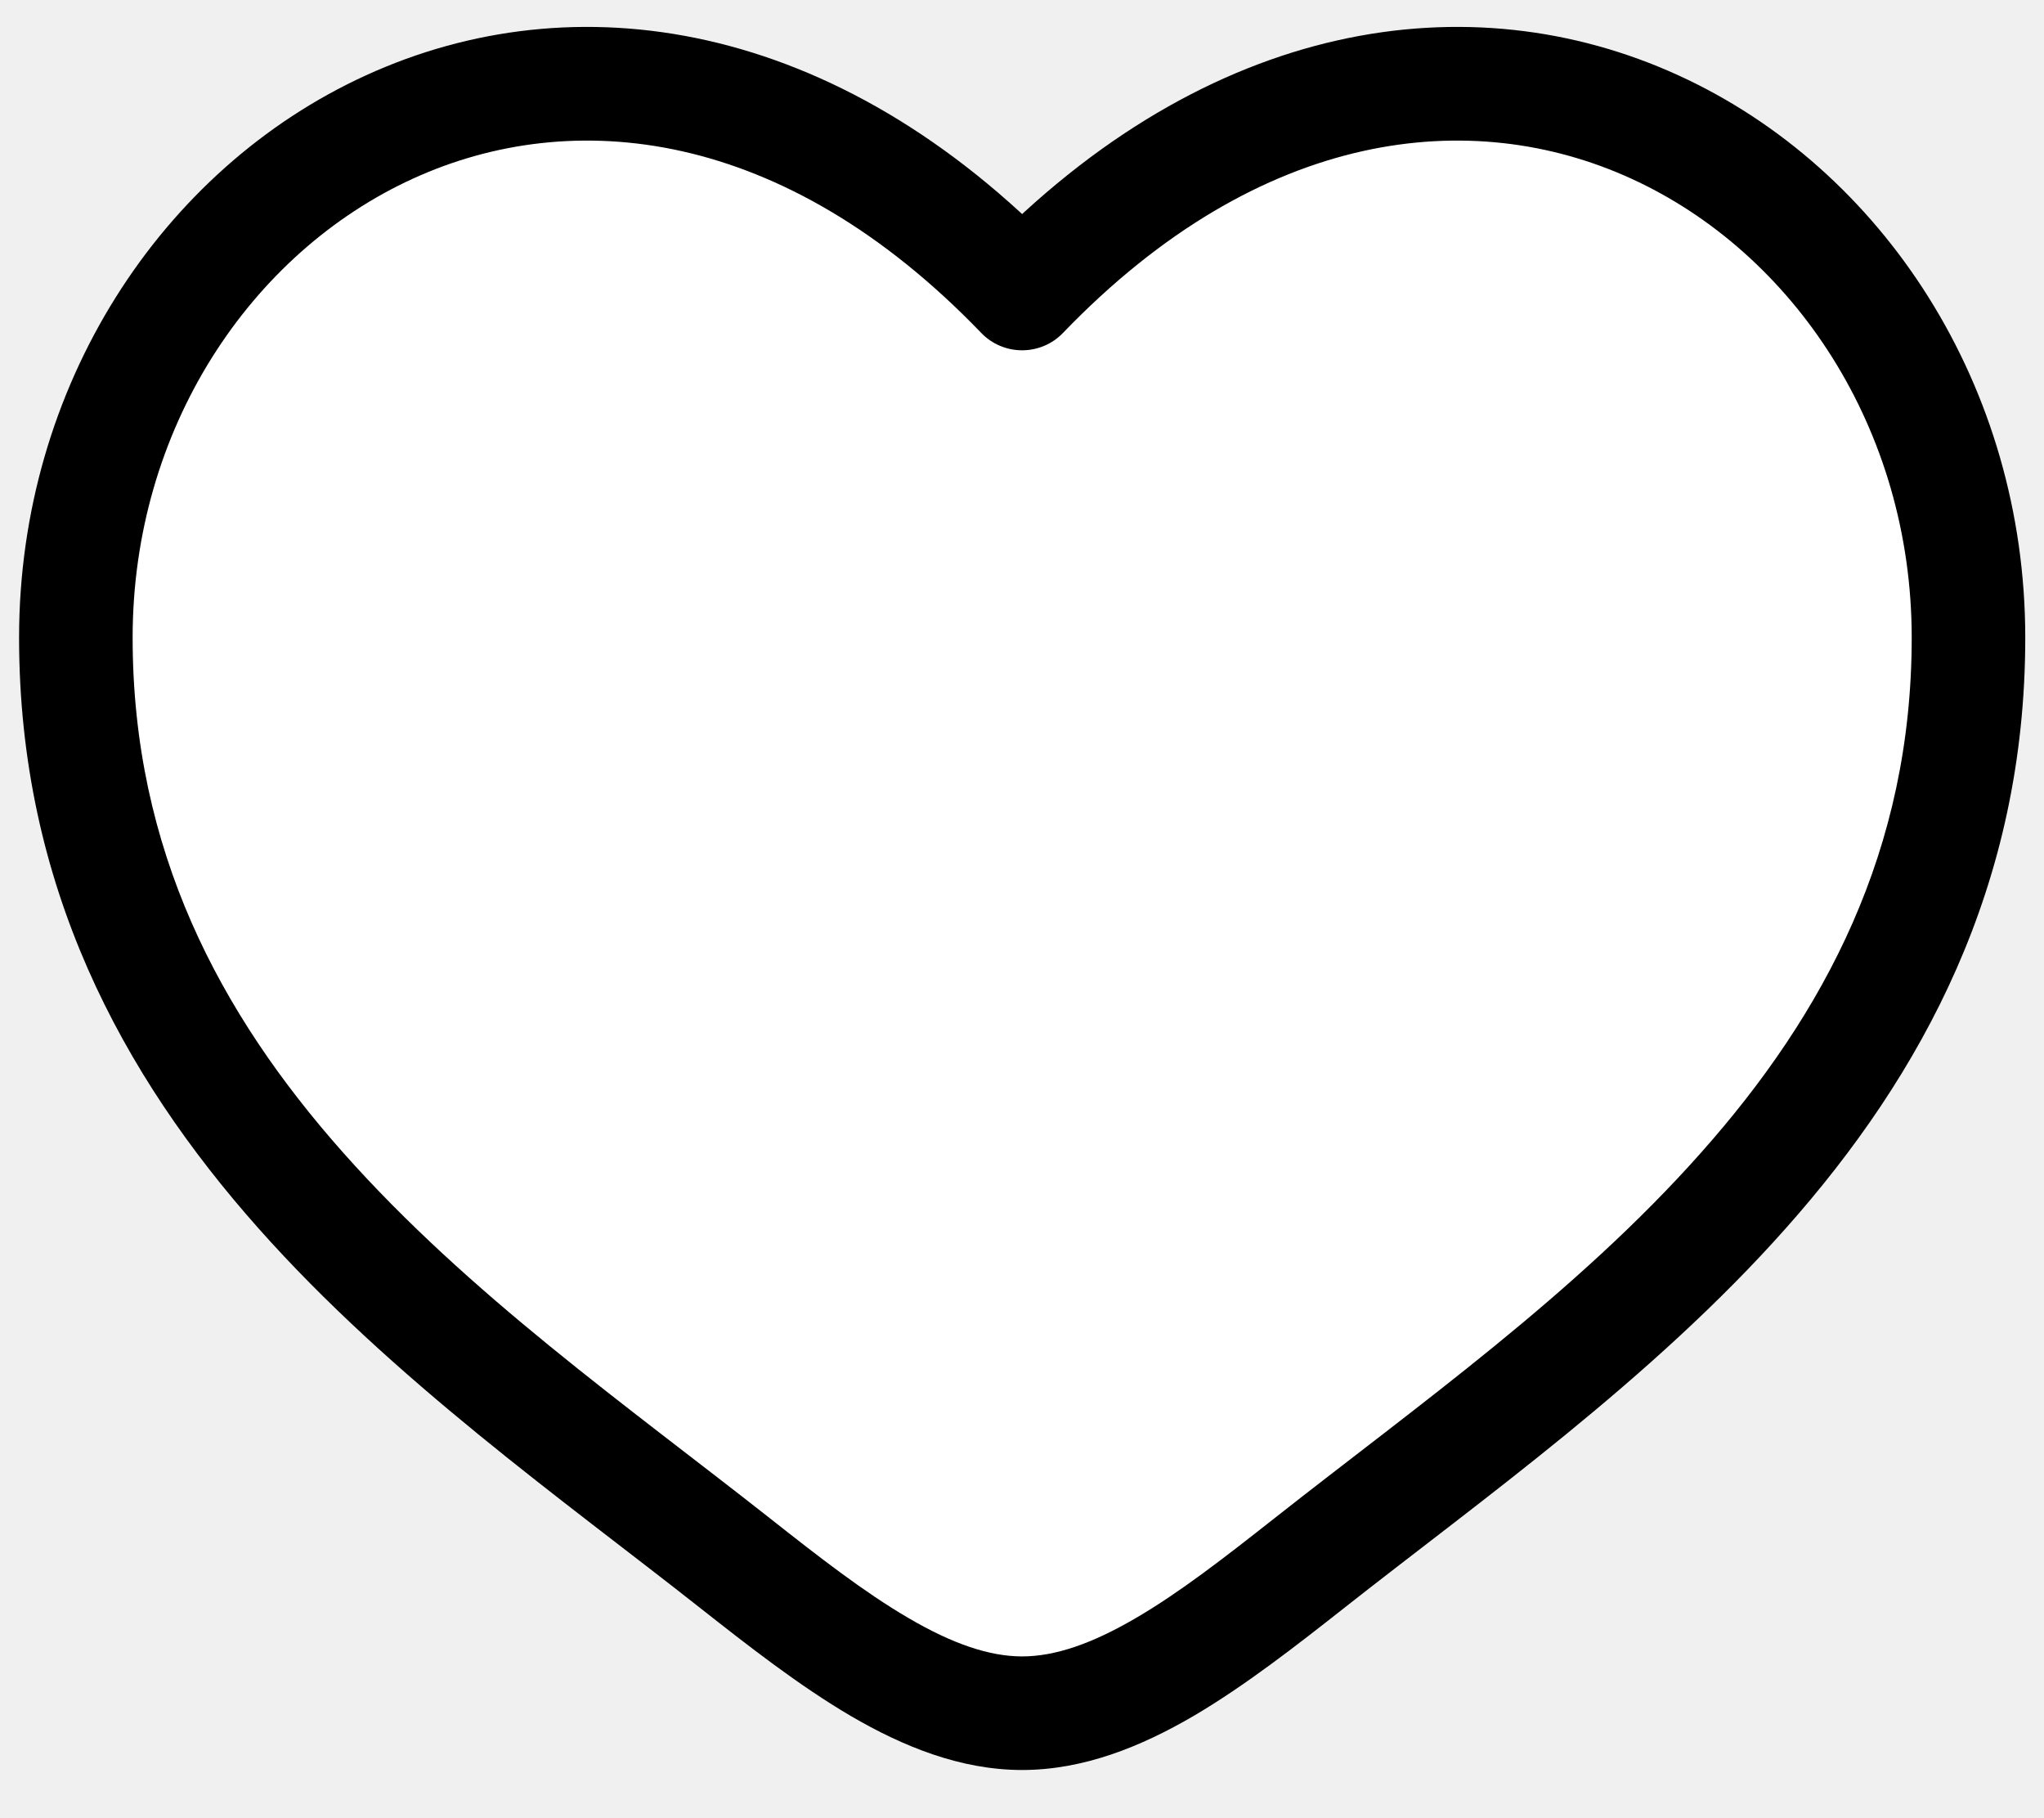
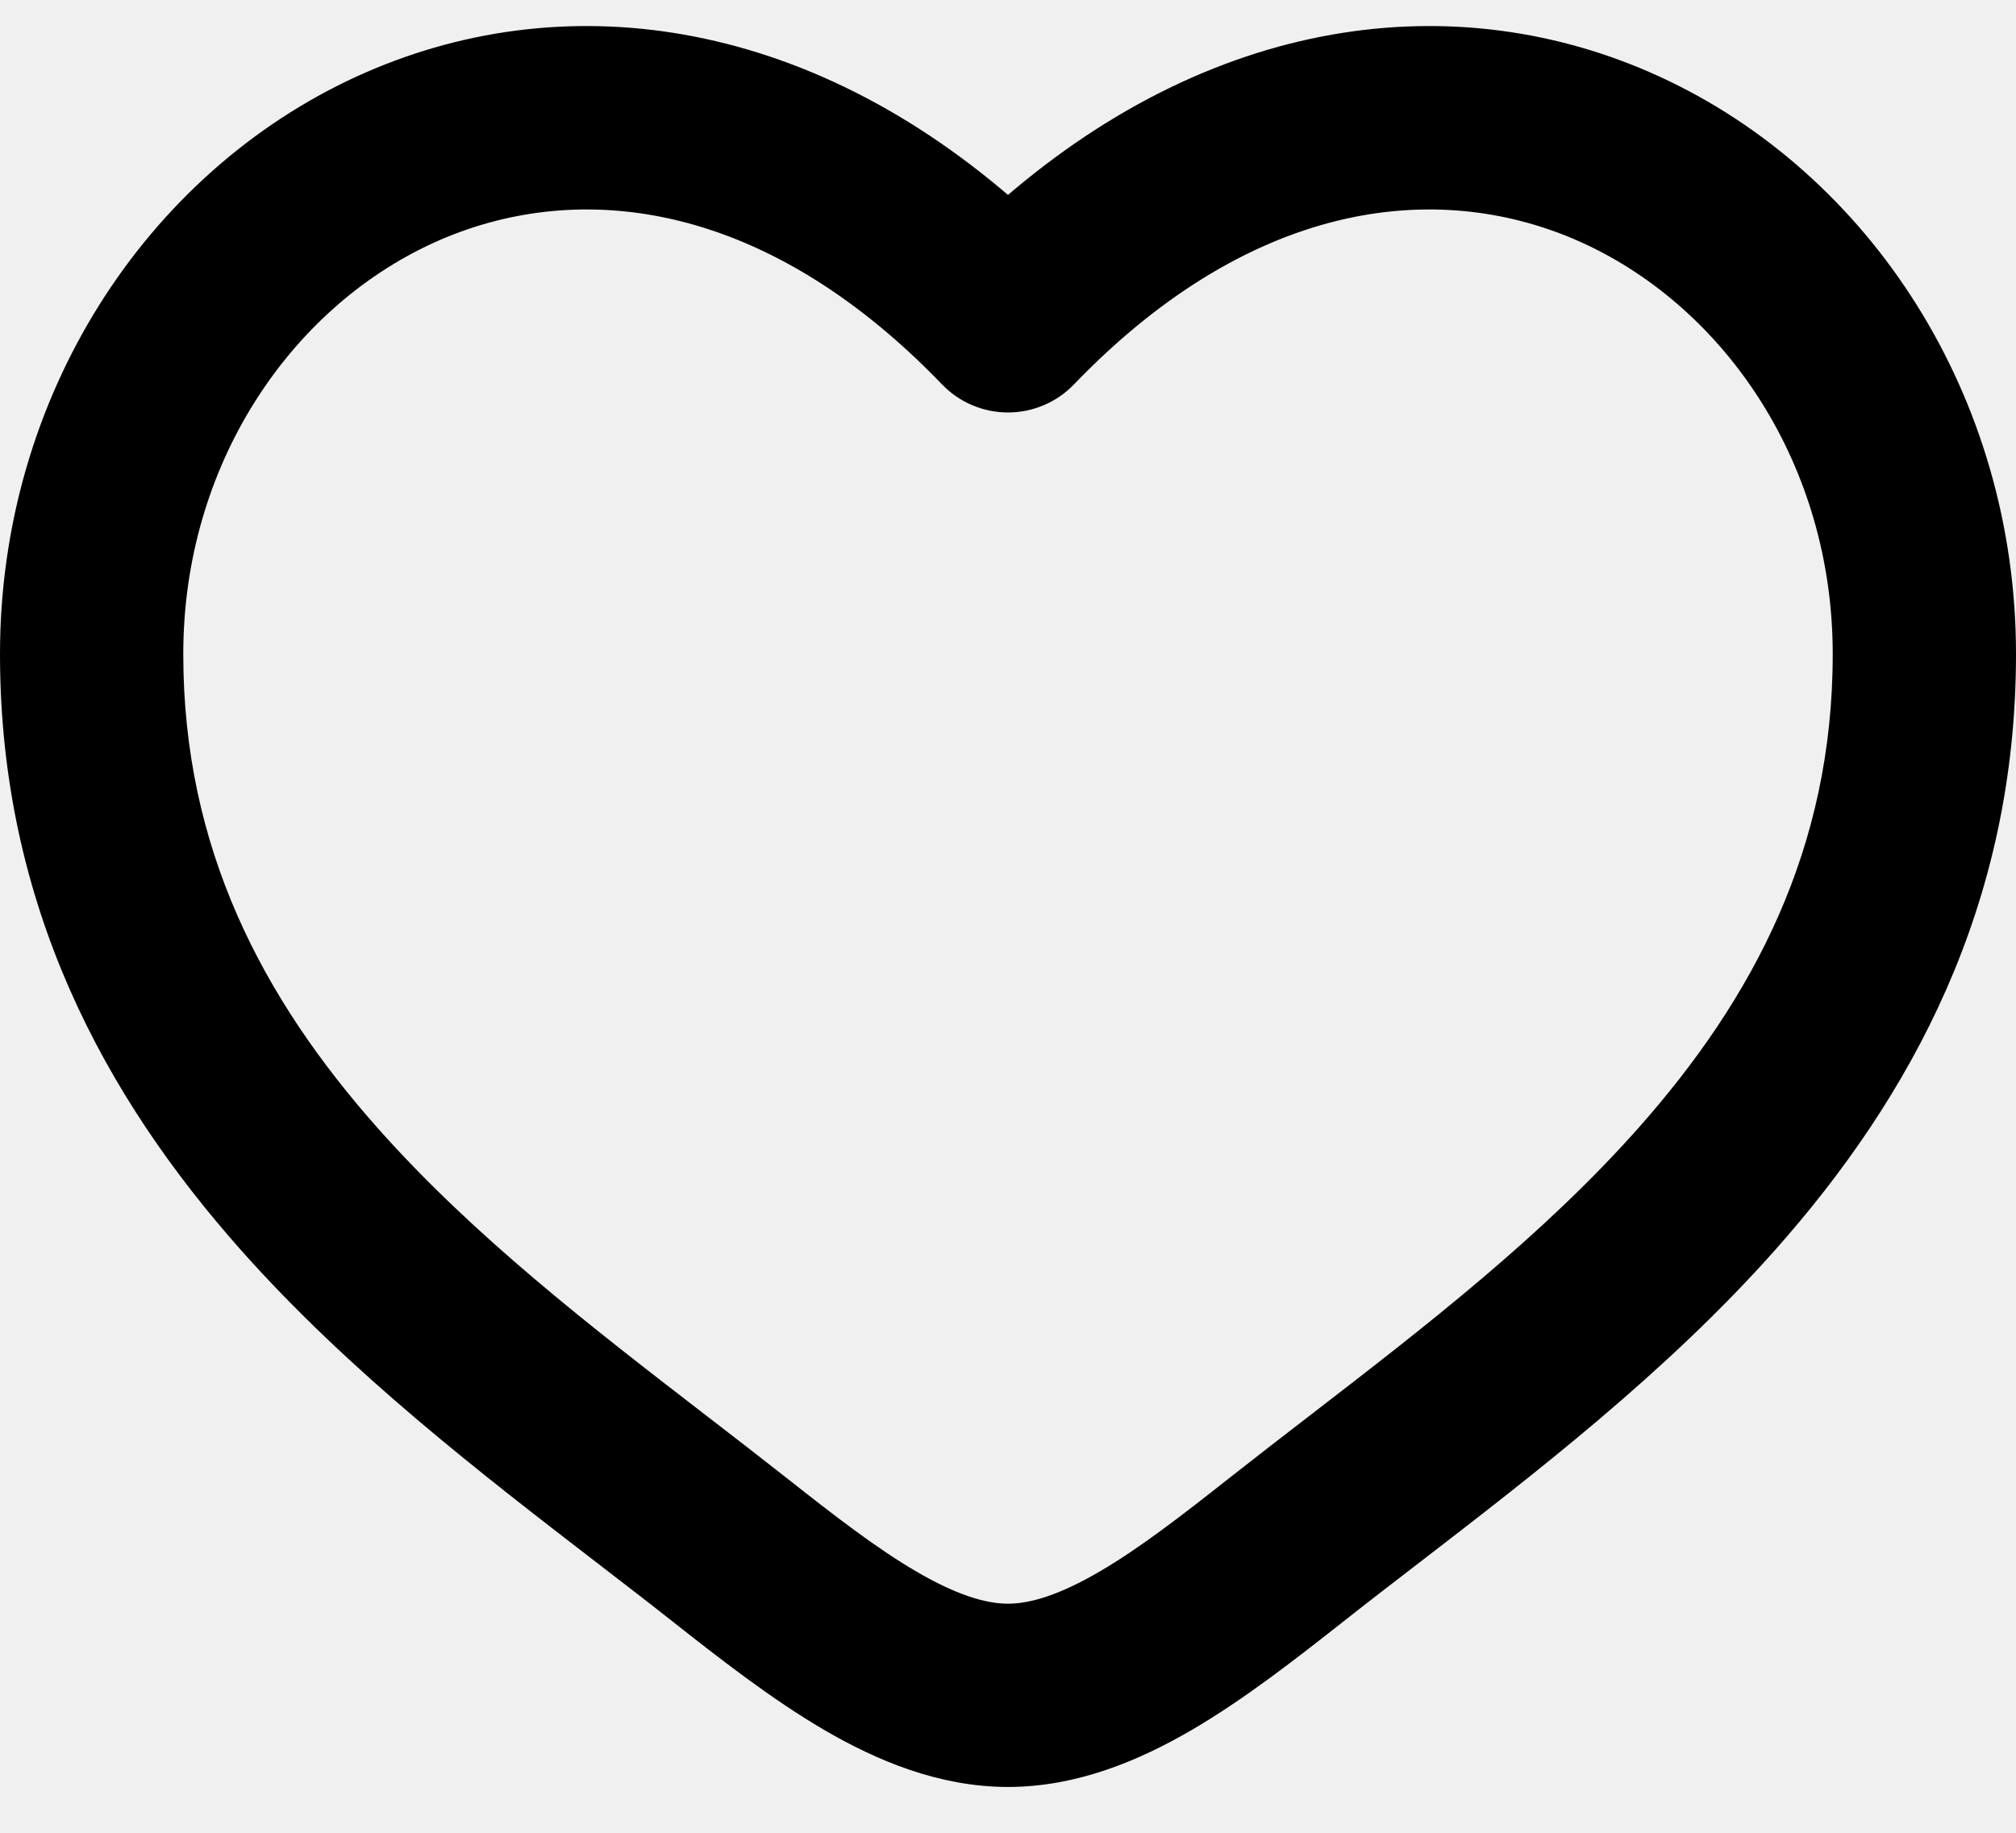
- <svg xmlns="http://www.w3.org/2000/svg" width="18" height="16" viewBox="0 0 18 16" fill="none">
-   <path d="M0.668 5.614C0.668 9.667 4.017 11.826 6.469 13.759C7.335 14.441 8.168 15.083 9.001 15.083C9.835 15.083 10.668 14.441 11.533 13.759C13.985 11.826 17.335 9.667 17.335 5.614C17.335 1.562 12.751 -1.312 9.001 2.584C5.251 -1.312 0.668 1.562 0.668 5.614Z" fill="white" />
-   <path d="M9.001 2.584L8.641 2.931C8.735 3.029 8.865 3.084 9.001 3.084C9.137 3.084 9.267 3.029 9.361 2.931L9.001 2.584ZM6.779 13.366C5.523 12.377 4.128 11.394 3.023 10.149C1.935 8.924 1.168 7.484 1.168 5.614H0.168C0.168 7.797 1.076 9.463 2.275 10.813C3.458 12.145 4.964 13.209 6.16 14.152L6.779 13.366ZM1.168 5.614C1.168 3.775 2.207 2.226 3.636 1.573C5.034 0.934 6.894 1.116 8.641 2.931L9.361 2.237C7.359 0.156 5.052 -0.174 3.221 0.664C1.42 1.487 0.168 3.401 0.168 5.614H1.168ZM6.16 14.152C6.588 14.489 7.039 14.842 7.495 15.109C7.951 15.375 8.458 15.583 9.001 15.583V14.583C8.712 14.583 8.385 14.471 8 14.245C7.614 14.02 7.216 13.711 6.779 13.366L6.16 14.152ZM11.843 14.152C13.039 13.209 14.545 12.145 15.727 10.813C16.927 9.463 17.835 7.797 17.835 5.614H16.835C16.835 7.484 16.068 8.924 14.979 10.149C13.874 11.394 12.479 12.377 11.224 13.366L11.843 14.152ZM17.835 5.614C17.835 3.401 16.582 1.487 14.782 0.664C12.95 -0.174 10.644 0.156 8.641 2.237L9.361 2.931C11.108 1.116 12.969 0.934 14.366 1.573C15.795 2.226 16.835 3.775 16.835 5.614H17.835ZM11.224 13.366C10.786 13.711 10.389 14.02 10.003 14.245C9.617 14.471 9.291 14.583 9.001 14.583V15.583C9.545 15.583 10.052 15.375 10.508 15.109C10.963 14.842 11.415 14.489 11.843 14.152L11.224 13.366Z" fill="black" />
+ <svg xmlns="http://www.w3.org/2000/svg" width="22" height="20" viewBox="0 0 22 20" fill="none">
+   <path d="M4.624 2.424C6.236 1.688 8.402 1.883 10.46 4.021C10.601 4.168 10.796 4.251 11 4.251C11.204 4.251 11.399 4.168 11.54 4.021C13.598 1.883 15.764 1.688 17.376 2.424C19.035 3.183 20.25 4.986 20.25 7.137C20.25 9.335 19.351 11.028 18.062 12.48C16.999 13.676 15.713 14.668 14.459 15.635C14.161 15.864 13.865 16.093 13.574 16.322C13.048 16.737 12.579 17.101 12.126 17.365C11.674 17.629 11.31 17.75 11 17.75C10.69 17.75 10.326 17.629 9.874 17.365C9.421 17.101 8.952 16.737 8.426 16.322C8.135 16.093 7.839 15.864 7.541 15.635C6.287 14.668 5.001 13.676 3.938 12.48C2.649 11.028 1.75 9.335 1.75 7.137C1.75 4.986 2.965 3.183 4.624 2.424ZM11 2.459C8.688 0.39 6.099 0.101 4.001 1.06C1.785 2.073 0.25 4.425 0.25 7.137C0.25 9.803 1.361 11.836 2.817 13.476C3.983 14.789 5.41 15.888 6.671 16.859C6.957 17.079 7.234 17.292 7.497 17.5C8.01 17.904 8.56 18.334 9.117 18.66C9.674 18.985 10.31 19.25 11 19.25C11.69 19.25 12.326 18.985 12.883 18.66C13.44 18.334 13.99 17.904 14.503 17.5C14.766 17.292 15.043 17.079 15.329 16.859C16.59 15.888 18.017 14.789 19.183 13.476C20.64 11.836 21.75 9.803 21.75 7.137C21.75 4.425 20.215 2.073 17.999 1.06C15.901 0.101 13.312 0.39 11 2.459Z" fill="black" />
+   <path d="M4.624 2.424C6.236 1.688 8.402 1.883 10.46 4.021C10.601 4.168 10.796 4.251 11 4.251C11.204 4.251 11.399 4.168 11.54 4.021C13.598 1.883 15.764 1.688 17.376 2.424C19.035 3.183 20.25 4.986 20.25 7.137C20.25 9.335 19.351 11.028 18.062 12.48C16.999 13.676 15.713 14.668 14.459 15.635C14.161 15.864 13.865 16.093 13.574 16.322C13.048 16.737 12.579 17.101 12.126 17.365C11.674 17.629 11.31 17.75 11 17.75C10.69 17.75 10.326 17.629 9.874 17.365C9.421 17.101 8.952 16.737 8.426 16.322C8.135 16.093 7.839 15.864 7.541 15.635C6.287 14.668 5.001 13.676 3.938 12.48C2.649 11.028 1.75 9.335 1.75 7.137C1.75 4.986 2.965 3.183 4.624 2.424ZM11 2.459C8.688 0.39 6.099 0.101 4.001 1.06C1.785 2.073 0.25 4.425 0.25 7.137C0.25 9.803 1.361 11.836 2.817 13.476C3.983 14.789 5.41 15.888 6.671 16.859C6.957 17.079 7.234 17.292 7.497 17.5C8.01 17.904 8.56 18.334 9.117 18.66C9.674 18.985 10.31 19.25 11 19.25C11.69 19.25 12.326 18.985 12.883 18.66C13.44 18.334 13.99 17.904 14.503 17.5C14.766 17.292 15.043 17.079 15.329 16.859C16.59 15.888 18.017 14.789 19.183 13.476C20.64 11.836 21.75 9.803 21.75 7.137C21.75 4.425 20.215 2.073 17.999 1.06C15.901 0.101 13.312 0.39 11 2.459Z" stroke="black" stroke-width="0.5" />
</svg>
